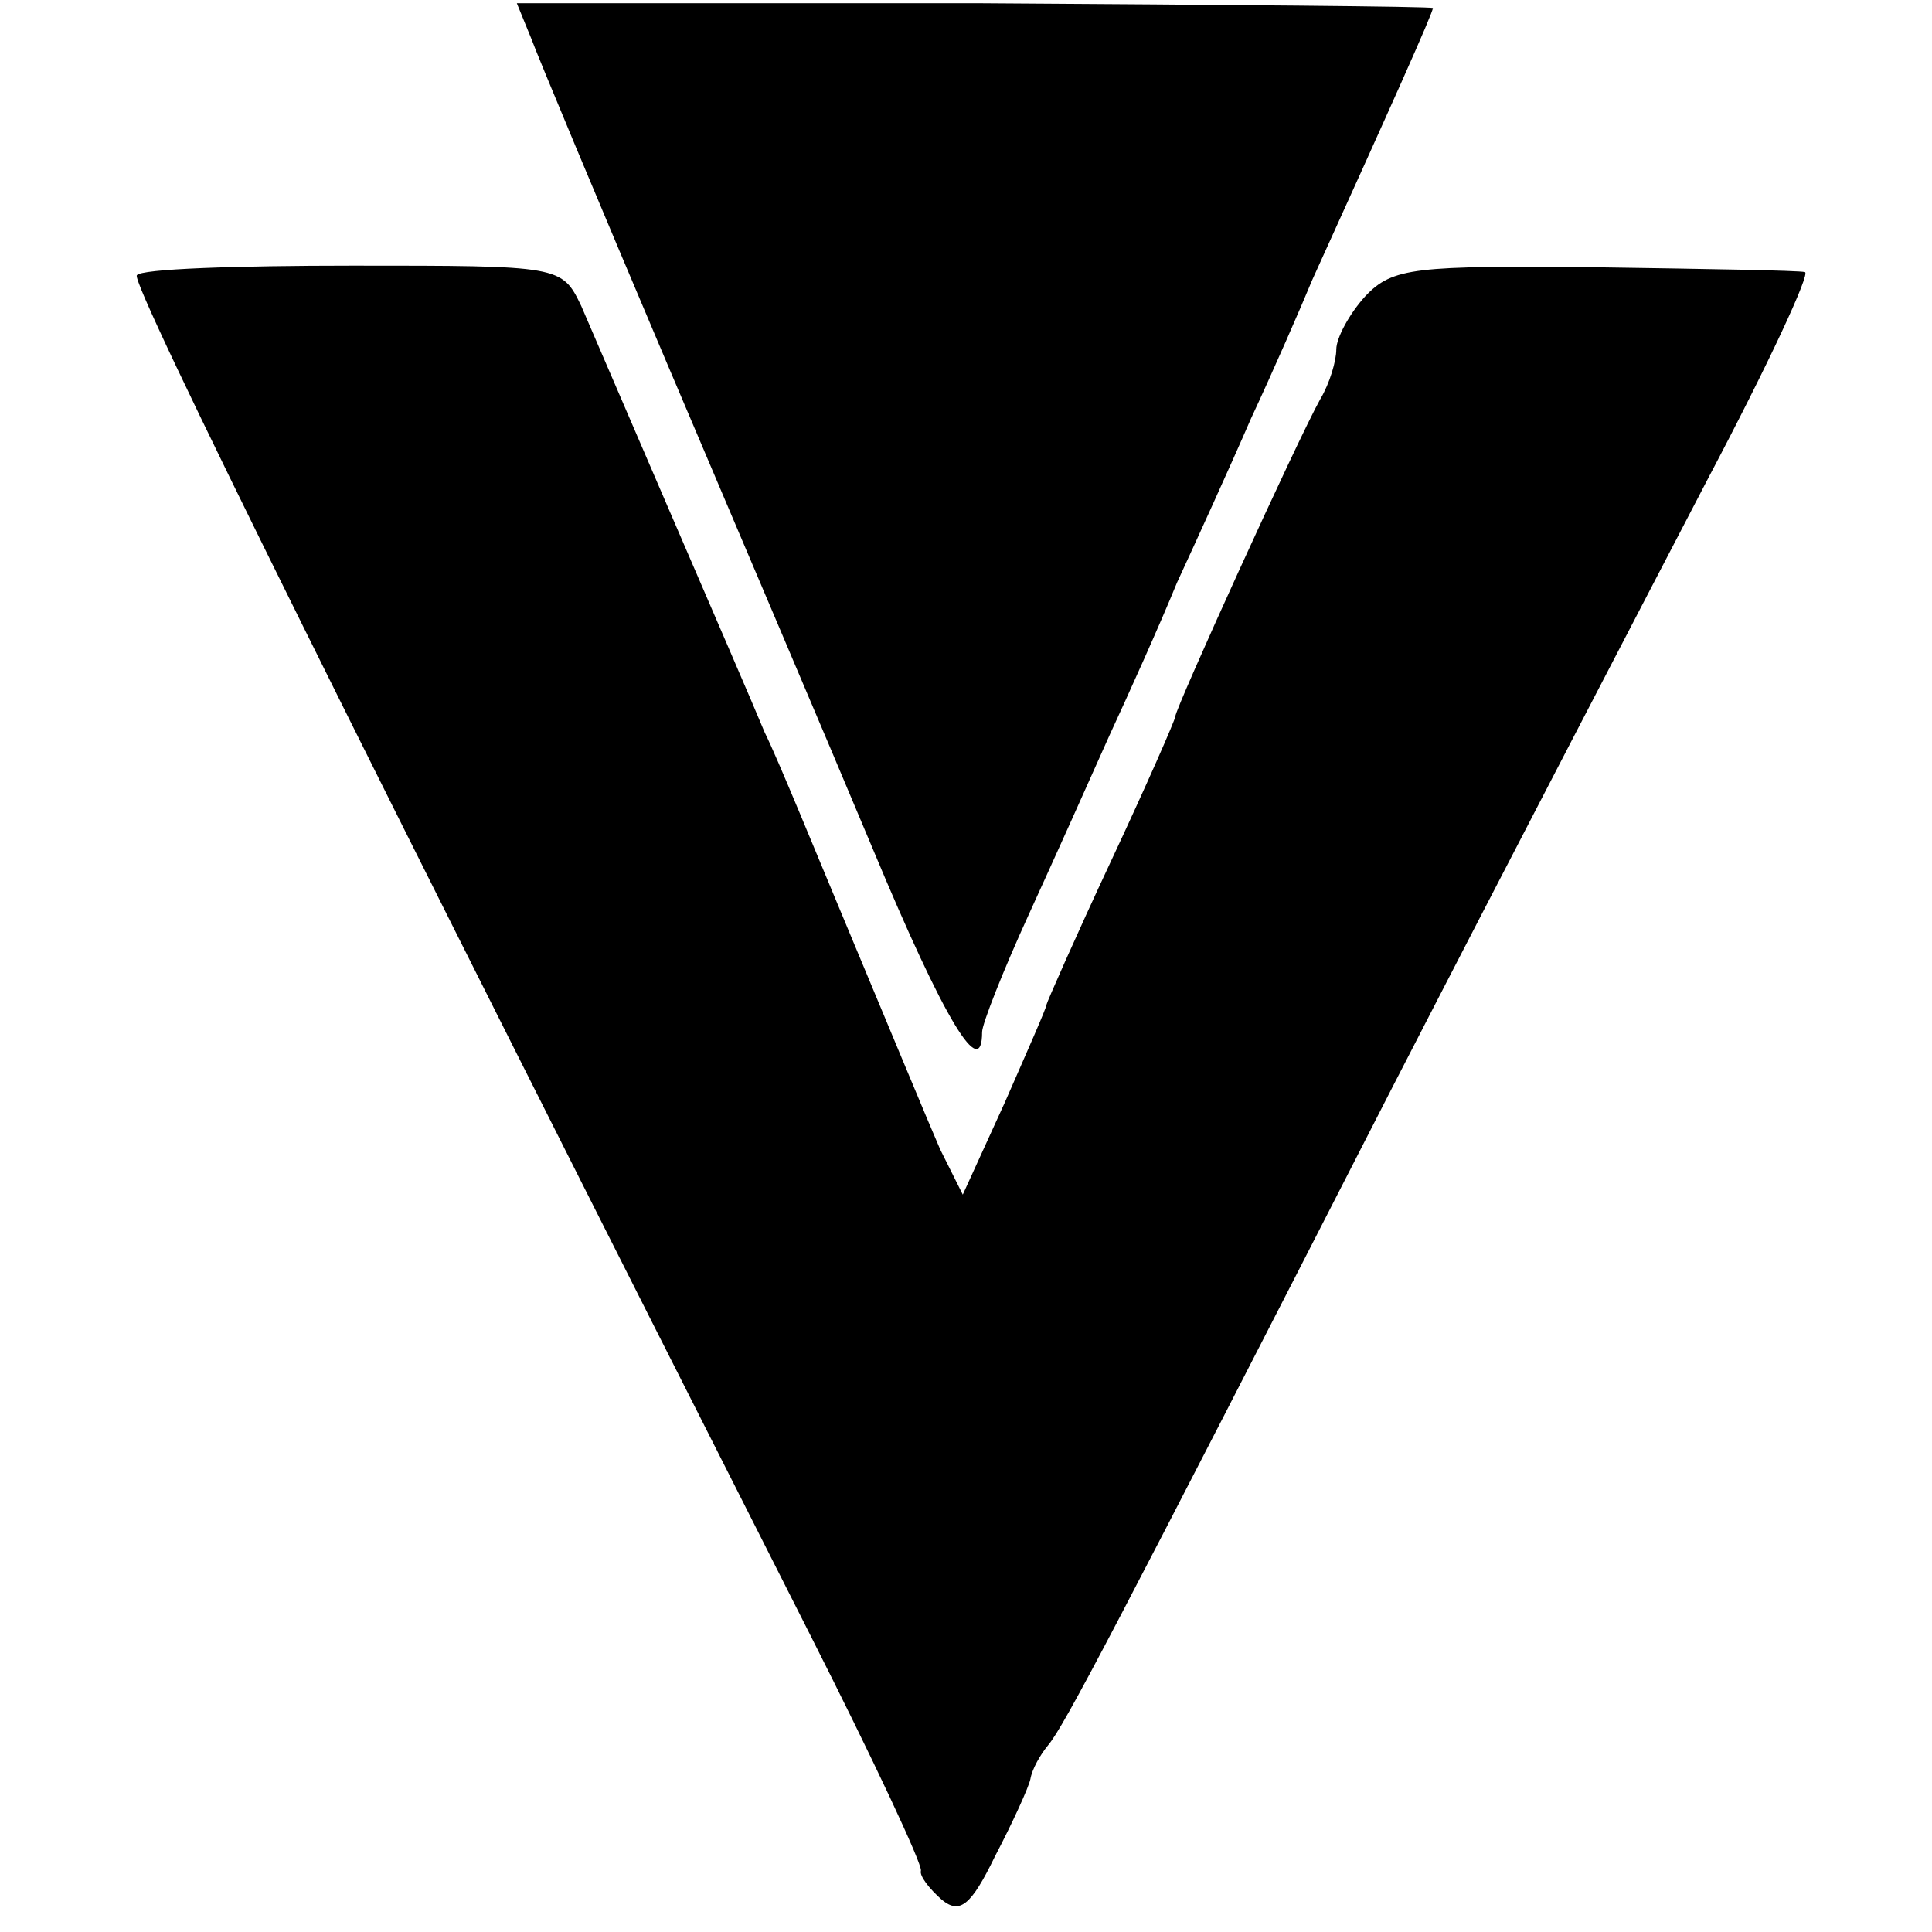
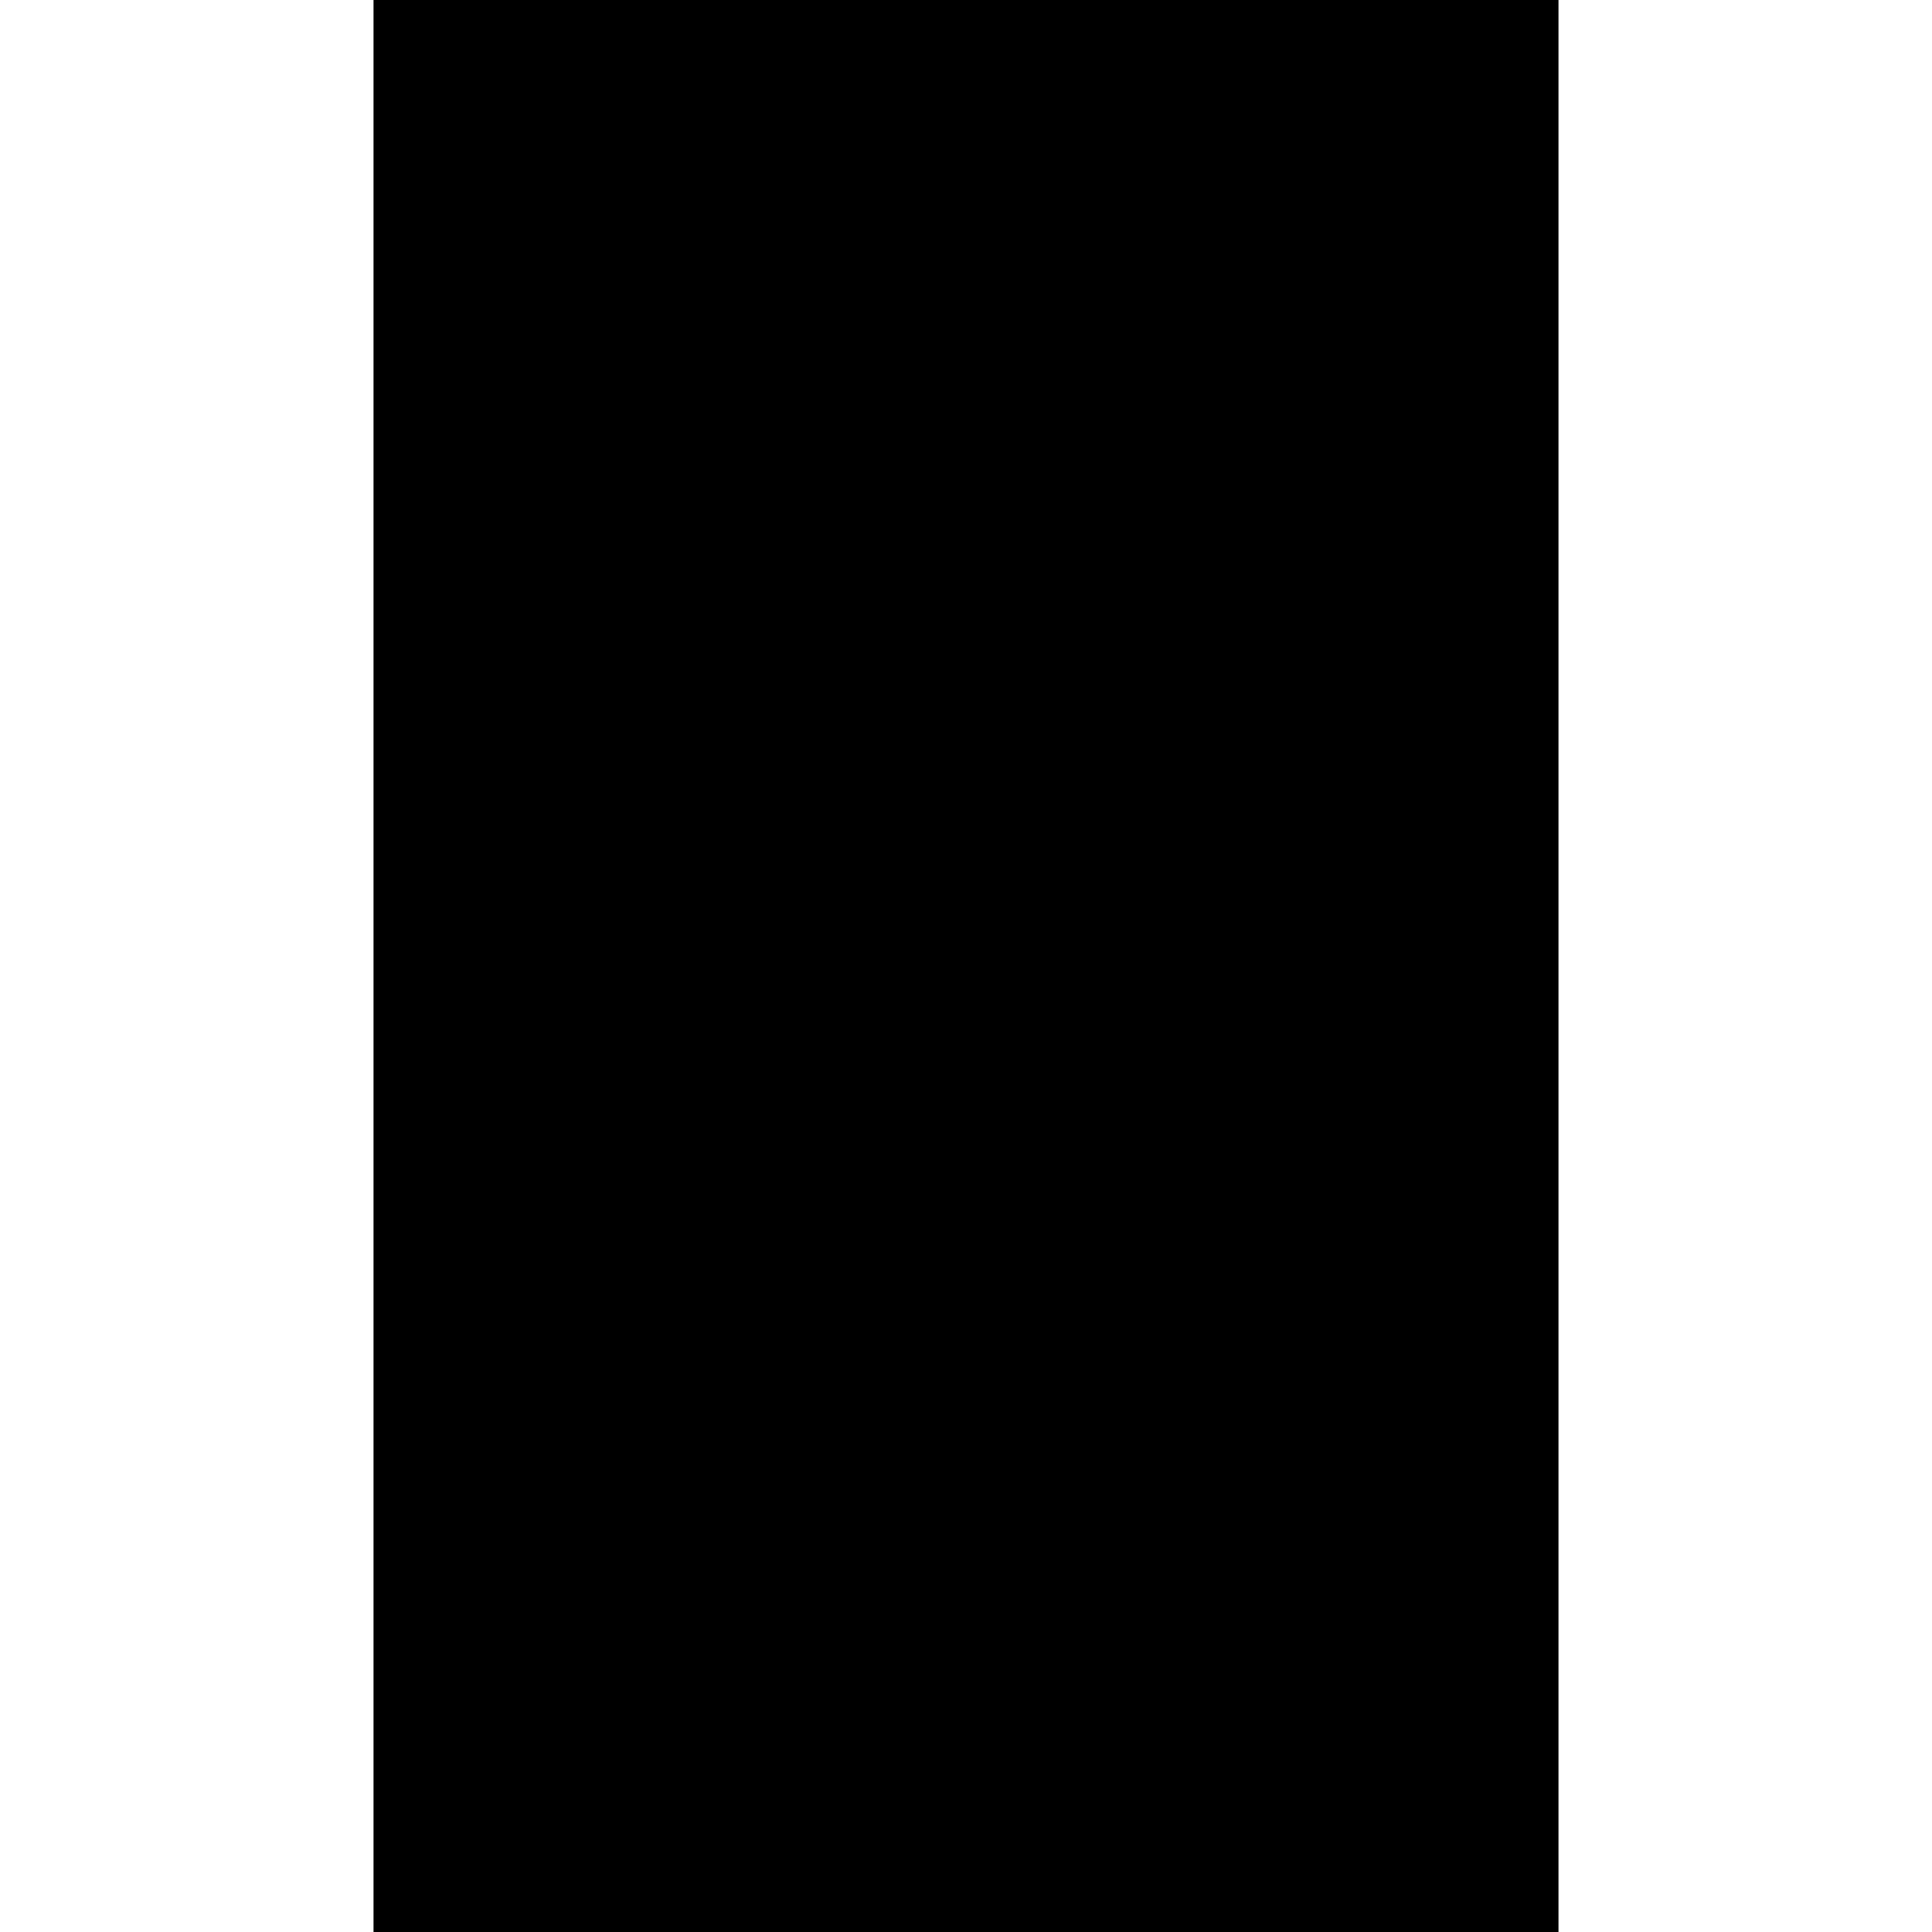
- <svg xmlns="http://www.w3.org/2000/svg" version="1.0" width="120pt" height="120pt" viewBox="0 0 120 120" preserveAspectRatio="xMidYMid meet">
-   <g transform="translate(0,120) scale(0.1,-0.1)" fill="#000000" stroke="none">
-     <path d="M330 1176 c4 -11 42 -102 84 -201 42 -99 100 -235 128 -302 45 -108 68 -145 68 -114 0 5 13 38 29 73 16 35 38 84 50 111 12 26 31 68 42 95 12 26 33 72 46 102 14 30 31 69 38 86 49 108 75 166 75 169 0 1 -128 2 -284 3 l-285 0 9 -22z" />
-     <path d="M85 1029 c-4 -5 140 -295 418 -844 39 -77 70 -143 69 -147 -1 -3 5 -11 13 -18 11 -9 18 -4 33 27 11 21 21 43 22 48 1 6 6 15 11 21 10 12 40 69 214 409 71 138 159 307 196 378 37 70 64 128 60 128 -3 1 -62 2 -130 3 -112 1 -126 0 -143 -18 -10 -11 -18 -26 -18 -33 0 -7 -4 -21 -10 -31 -14 -25 -90 -192 -90 -197 0 -2 -18 -43 -40 -90 -22 -47 -40 -88 -40 -89 0 -2 -12 -29 -26 -61 l-26 -57 -14 28 c-7 16 -31 74 -54 129 -23 55 -47 114 -55 130 -7 17 -33 77 -58 135 -25 58 -50 116 -56 130 -12 25 -13 25 -142 25 -72 0 -132 -2 -134 -6z" />
+ <svg xmlns="http://www.w3.org/2000/svg" version="1.0" width="600pt" height="600pt" viewBox="0 0 600 600" preserveAspectRatio="xMidYMid meet">
+   <g transform="translate(0,600) scale(0.1,-0.1)" fill="#000000" stroke="none">
+     <path d="M1160 3000 l0 -3000 1840 0 1840 0 0 3000 0 3000 -1840 0 -1840 0 0 -3000z" />
  </g>
</svg>
